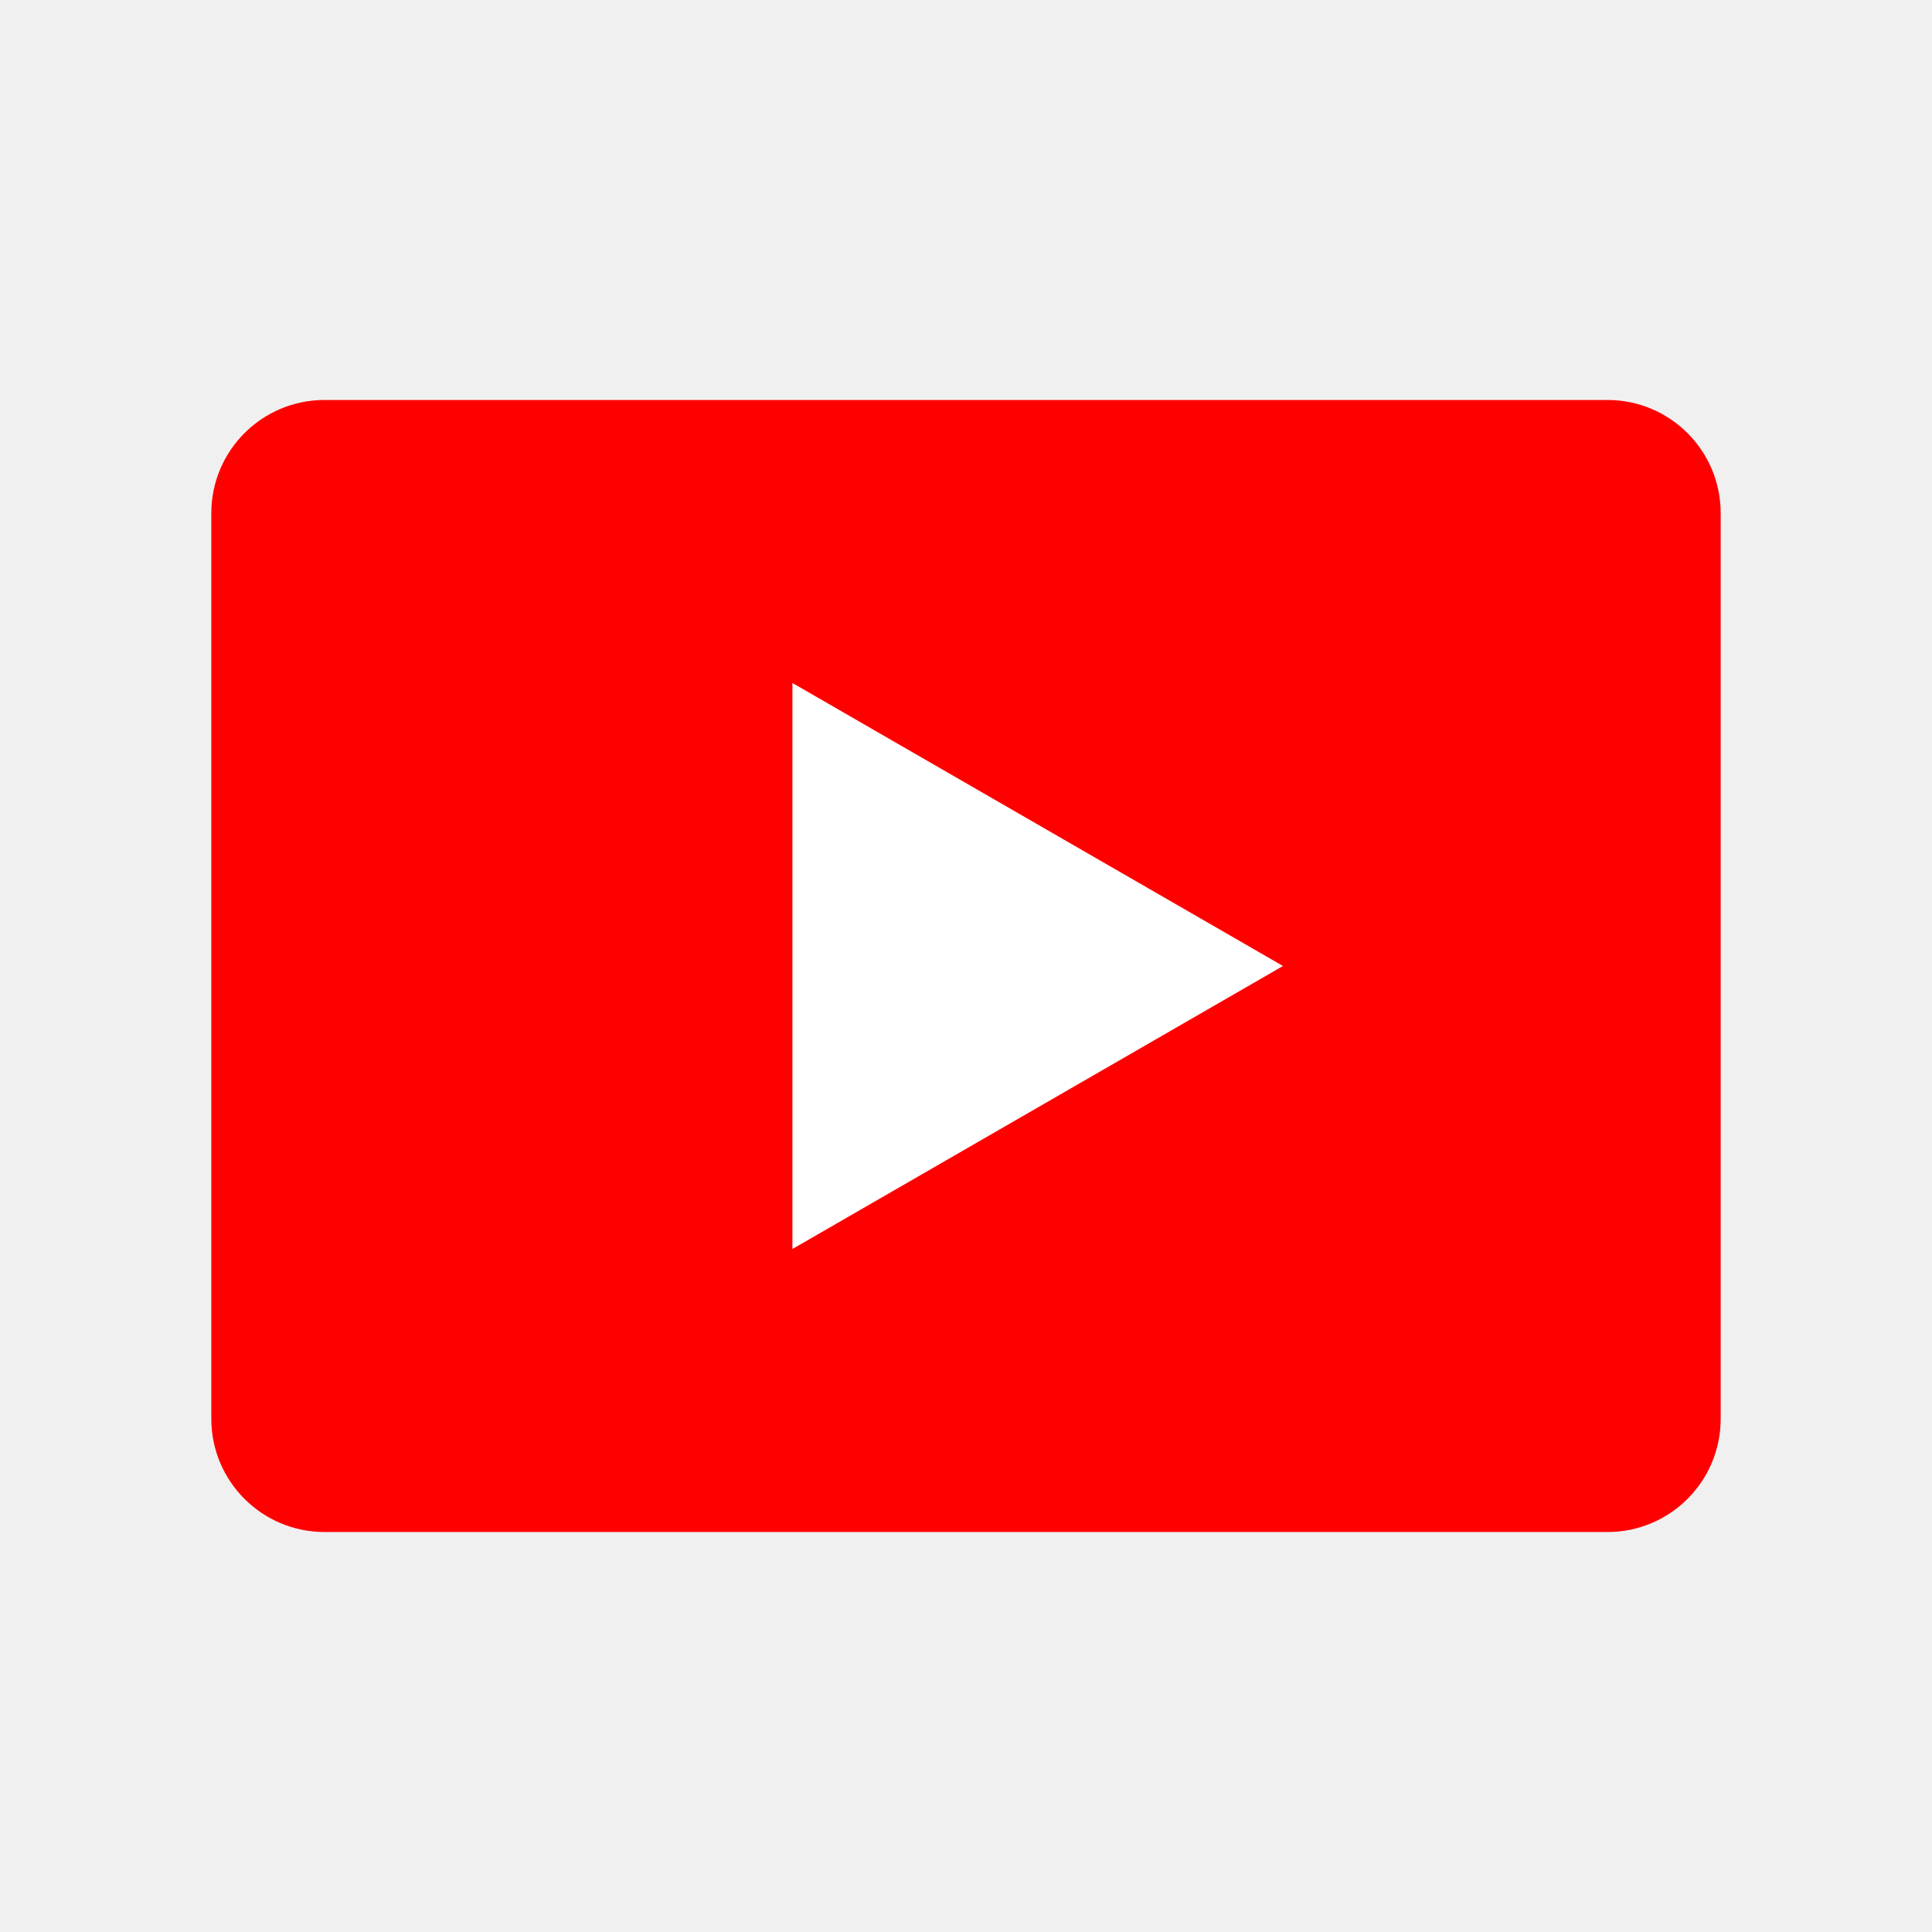
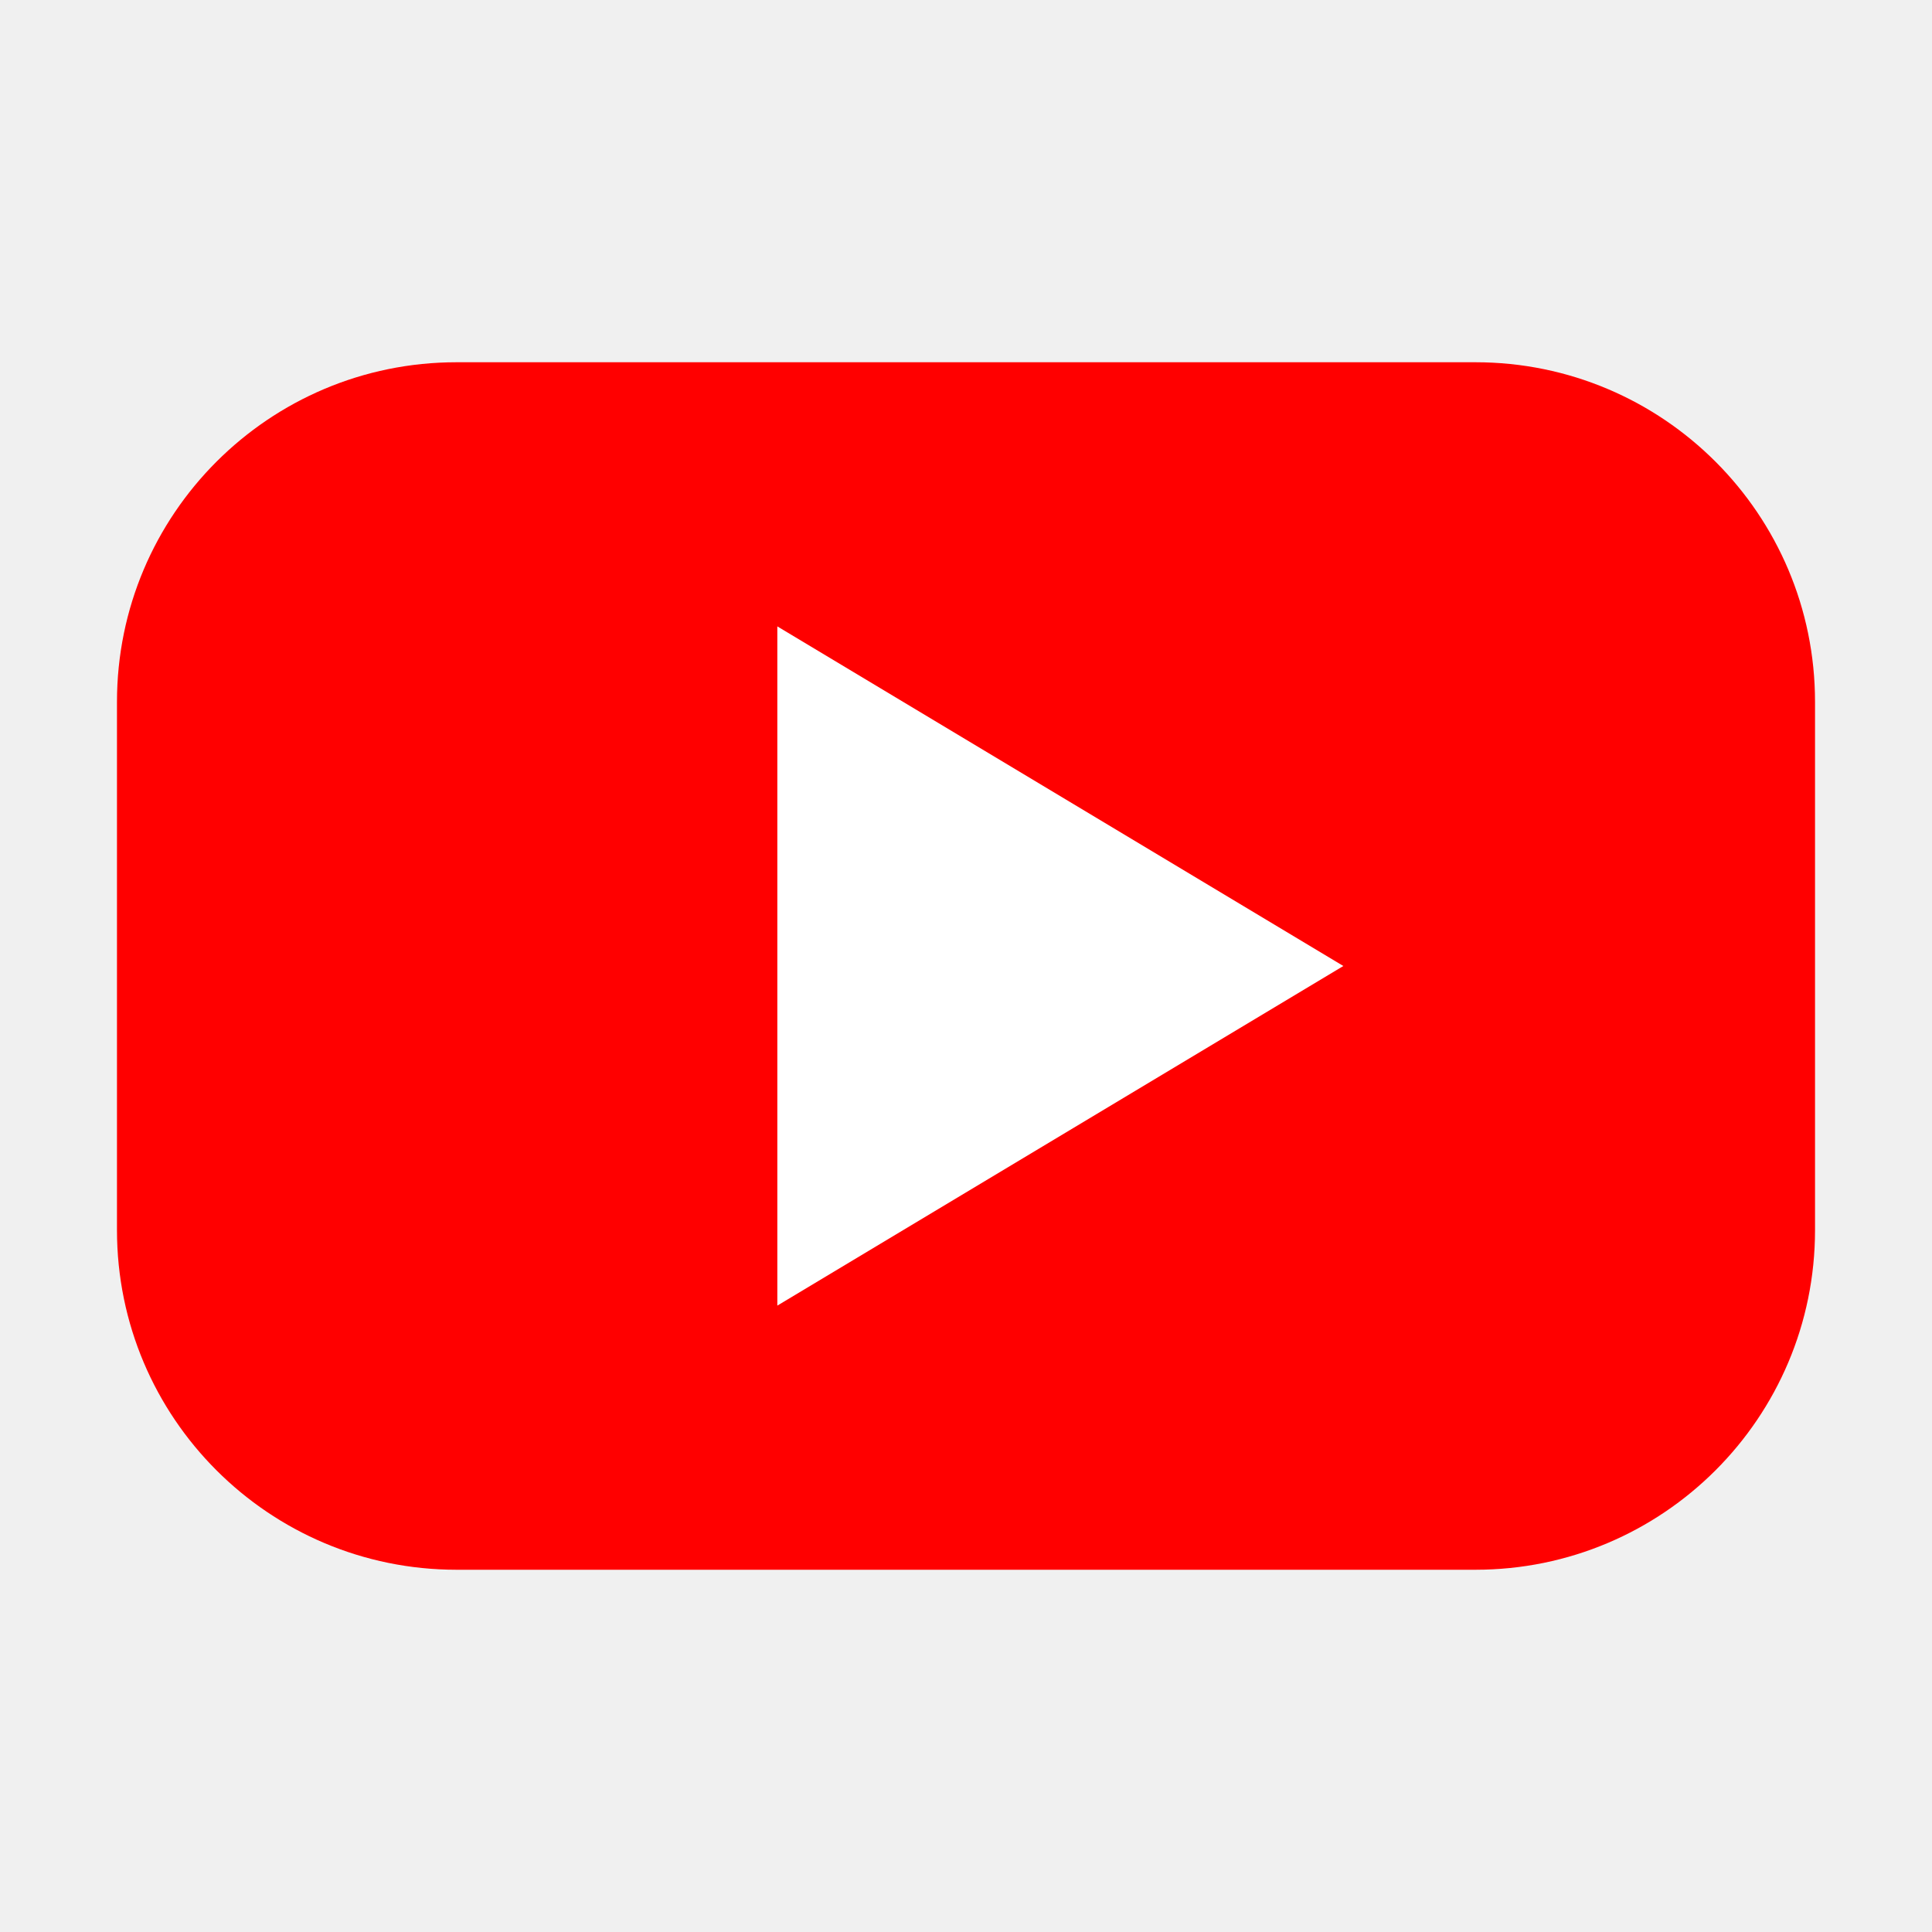
<svg xmlns="http://www.w3.org/2000/svg" viewBox="0 0 1024 1024">
-   <rect x="112" y="212" width="800" height="600" rx="60" fill="#FF0000" />
-   <polygon points="420,362 420,662 680,512" fill="white" />
+   <rect x="62" y="192" width="900" height="640" rx="180" fill="#FF0000" />
+   <polygon points="412,332 412,692 712,512" fill="white" />
</svg>
